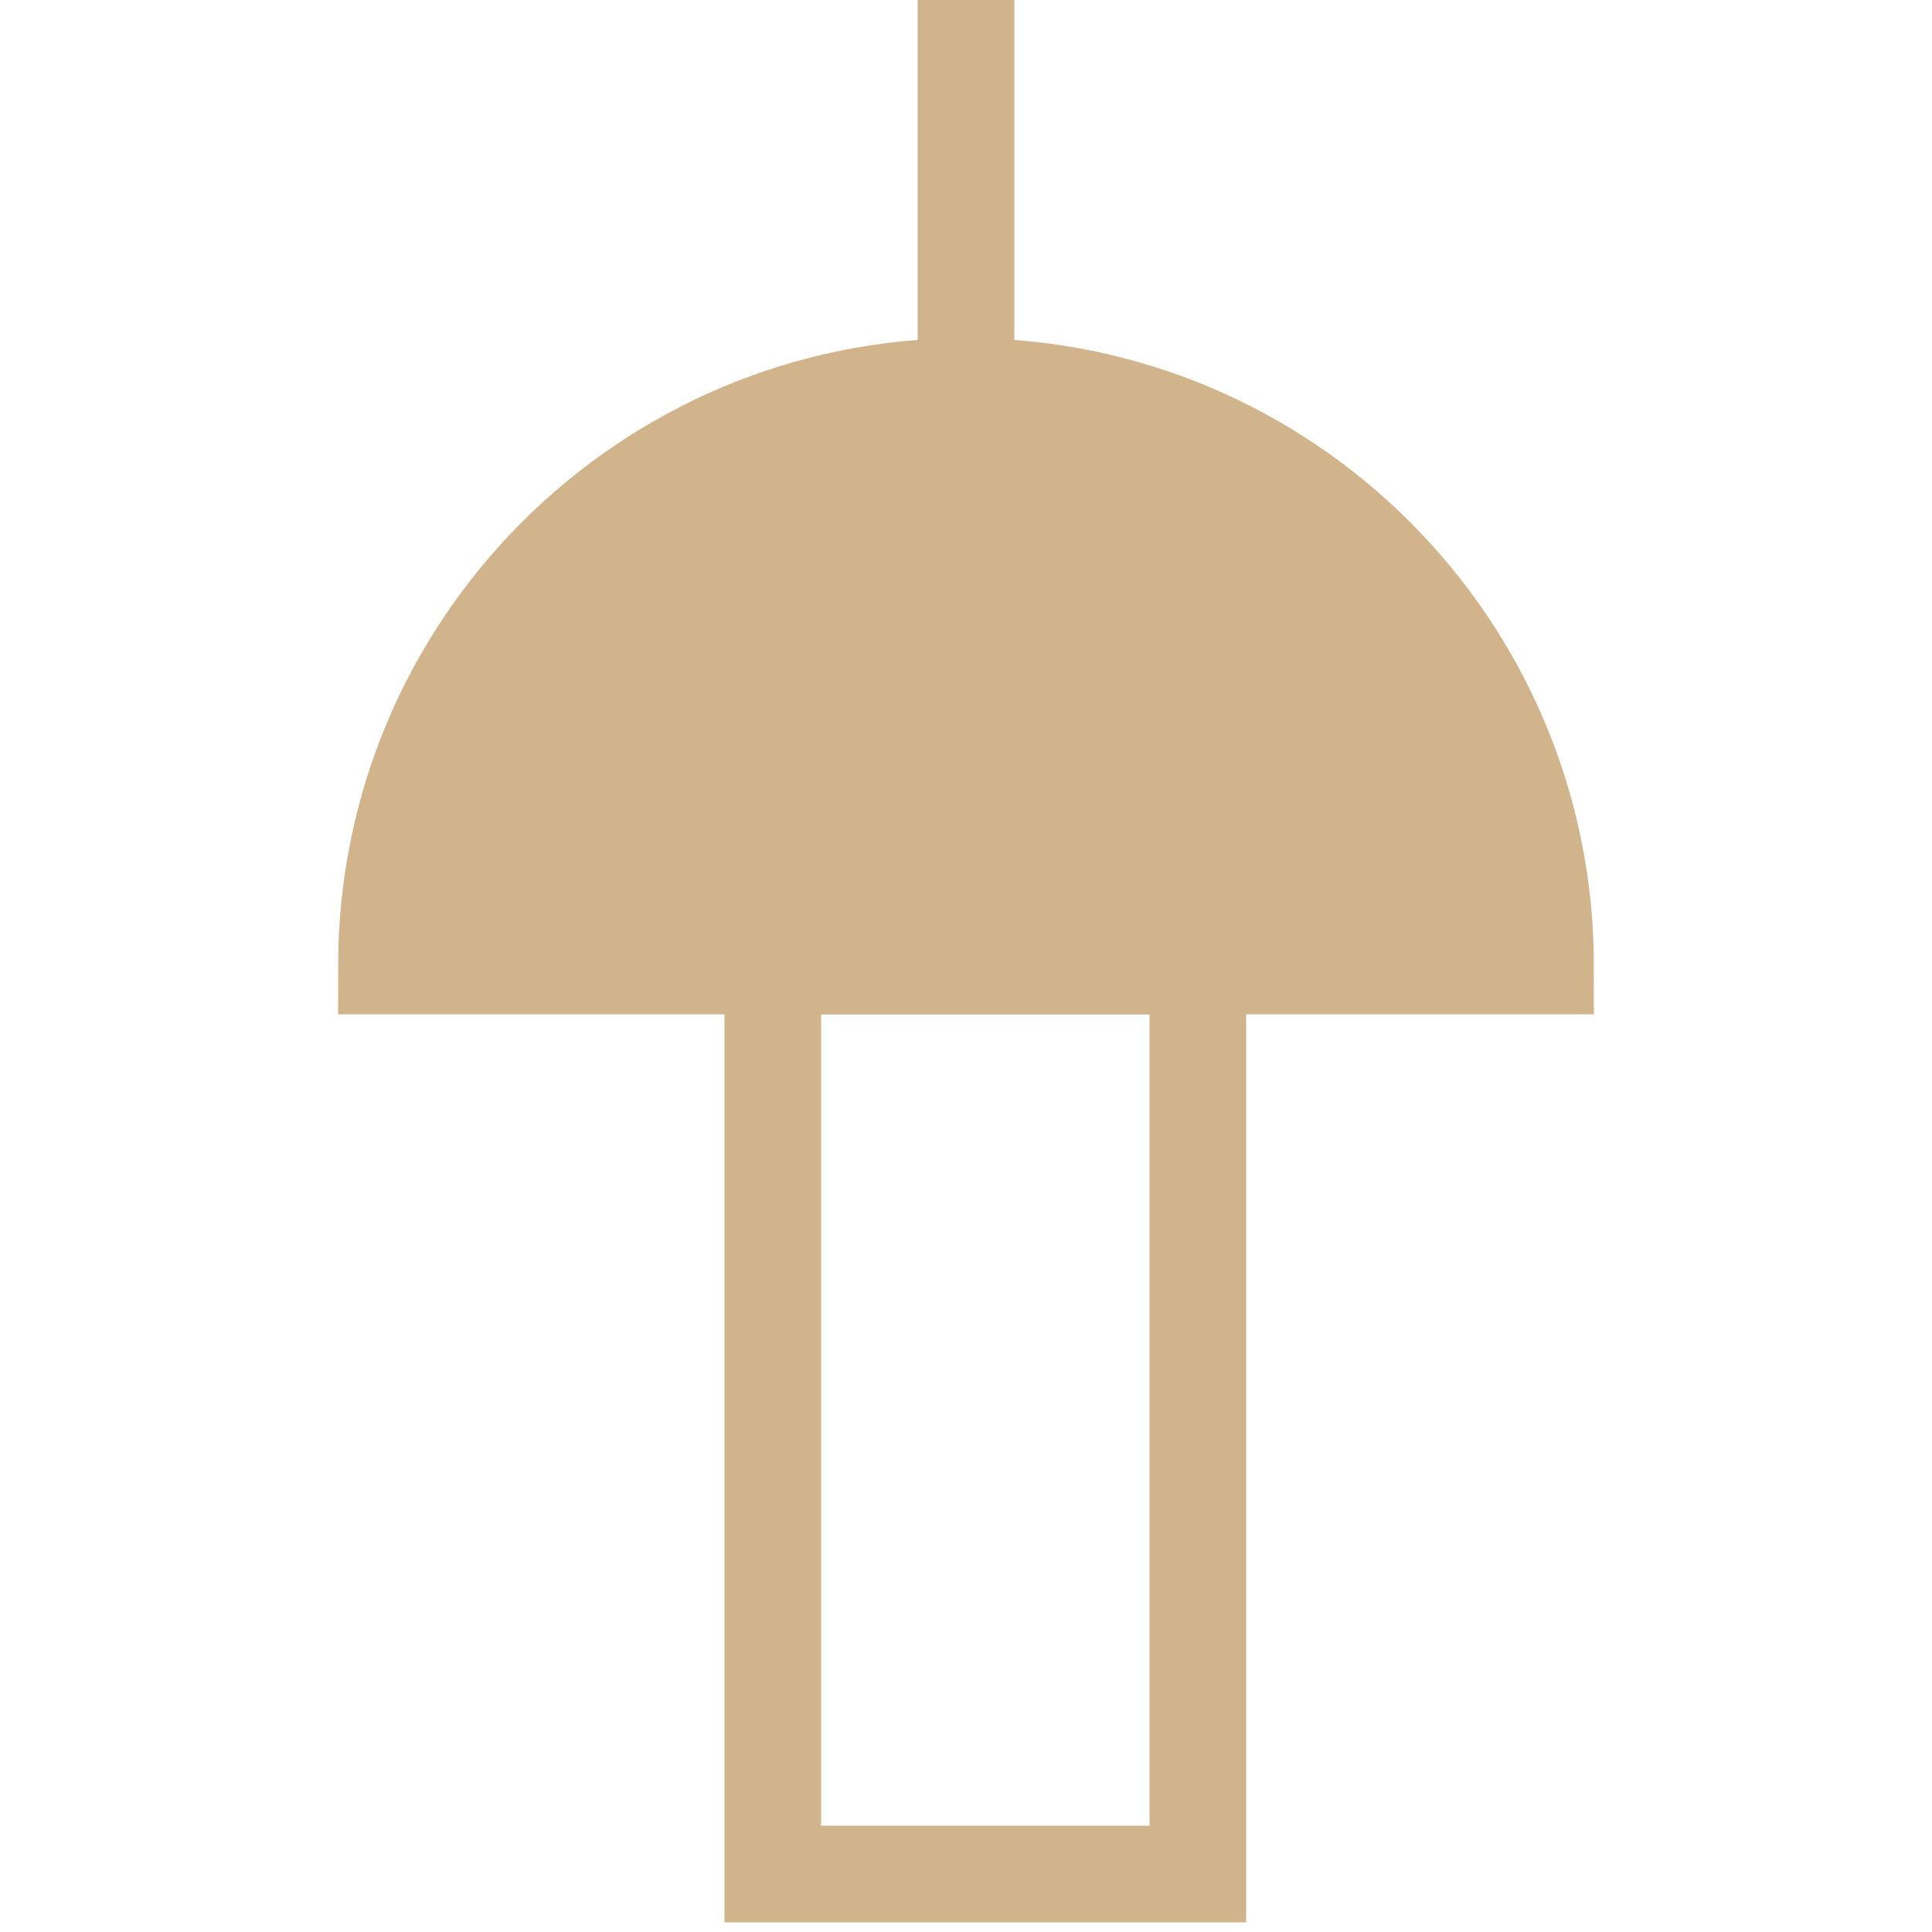
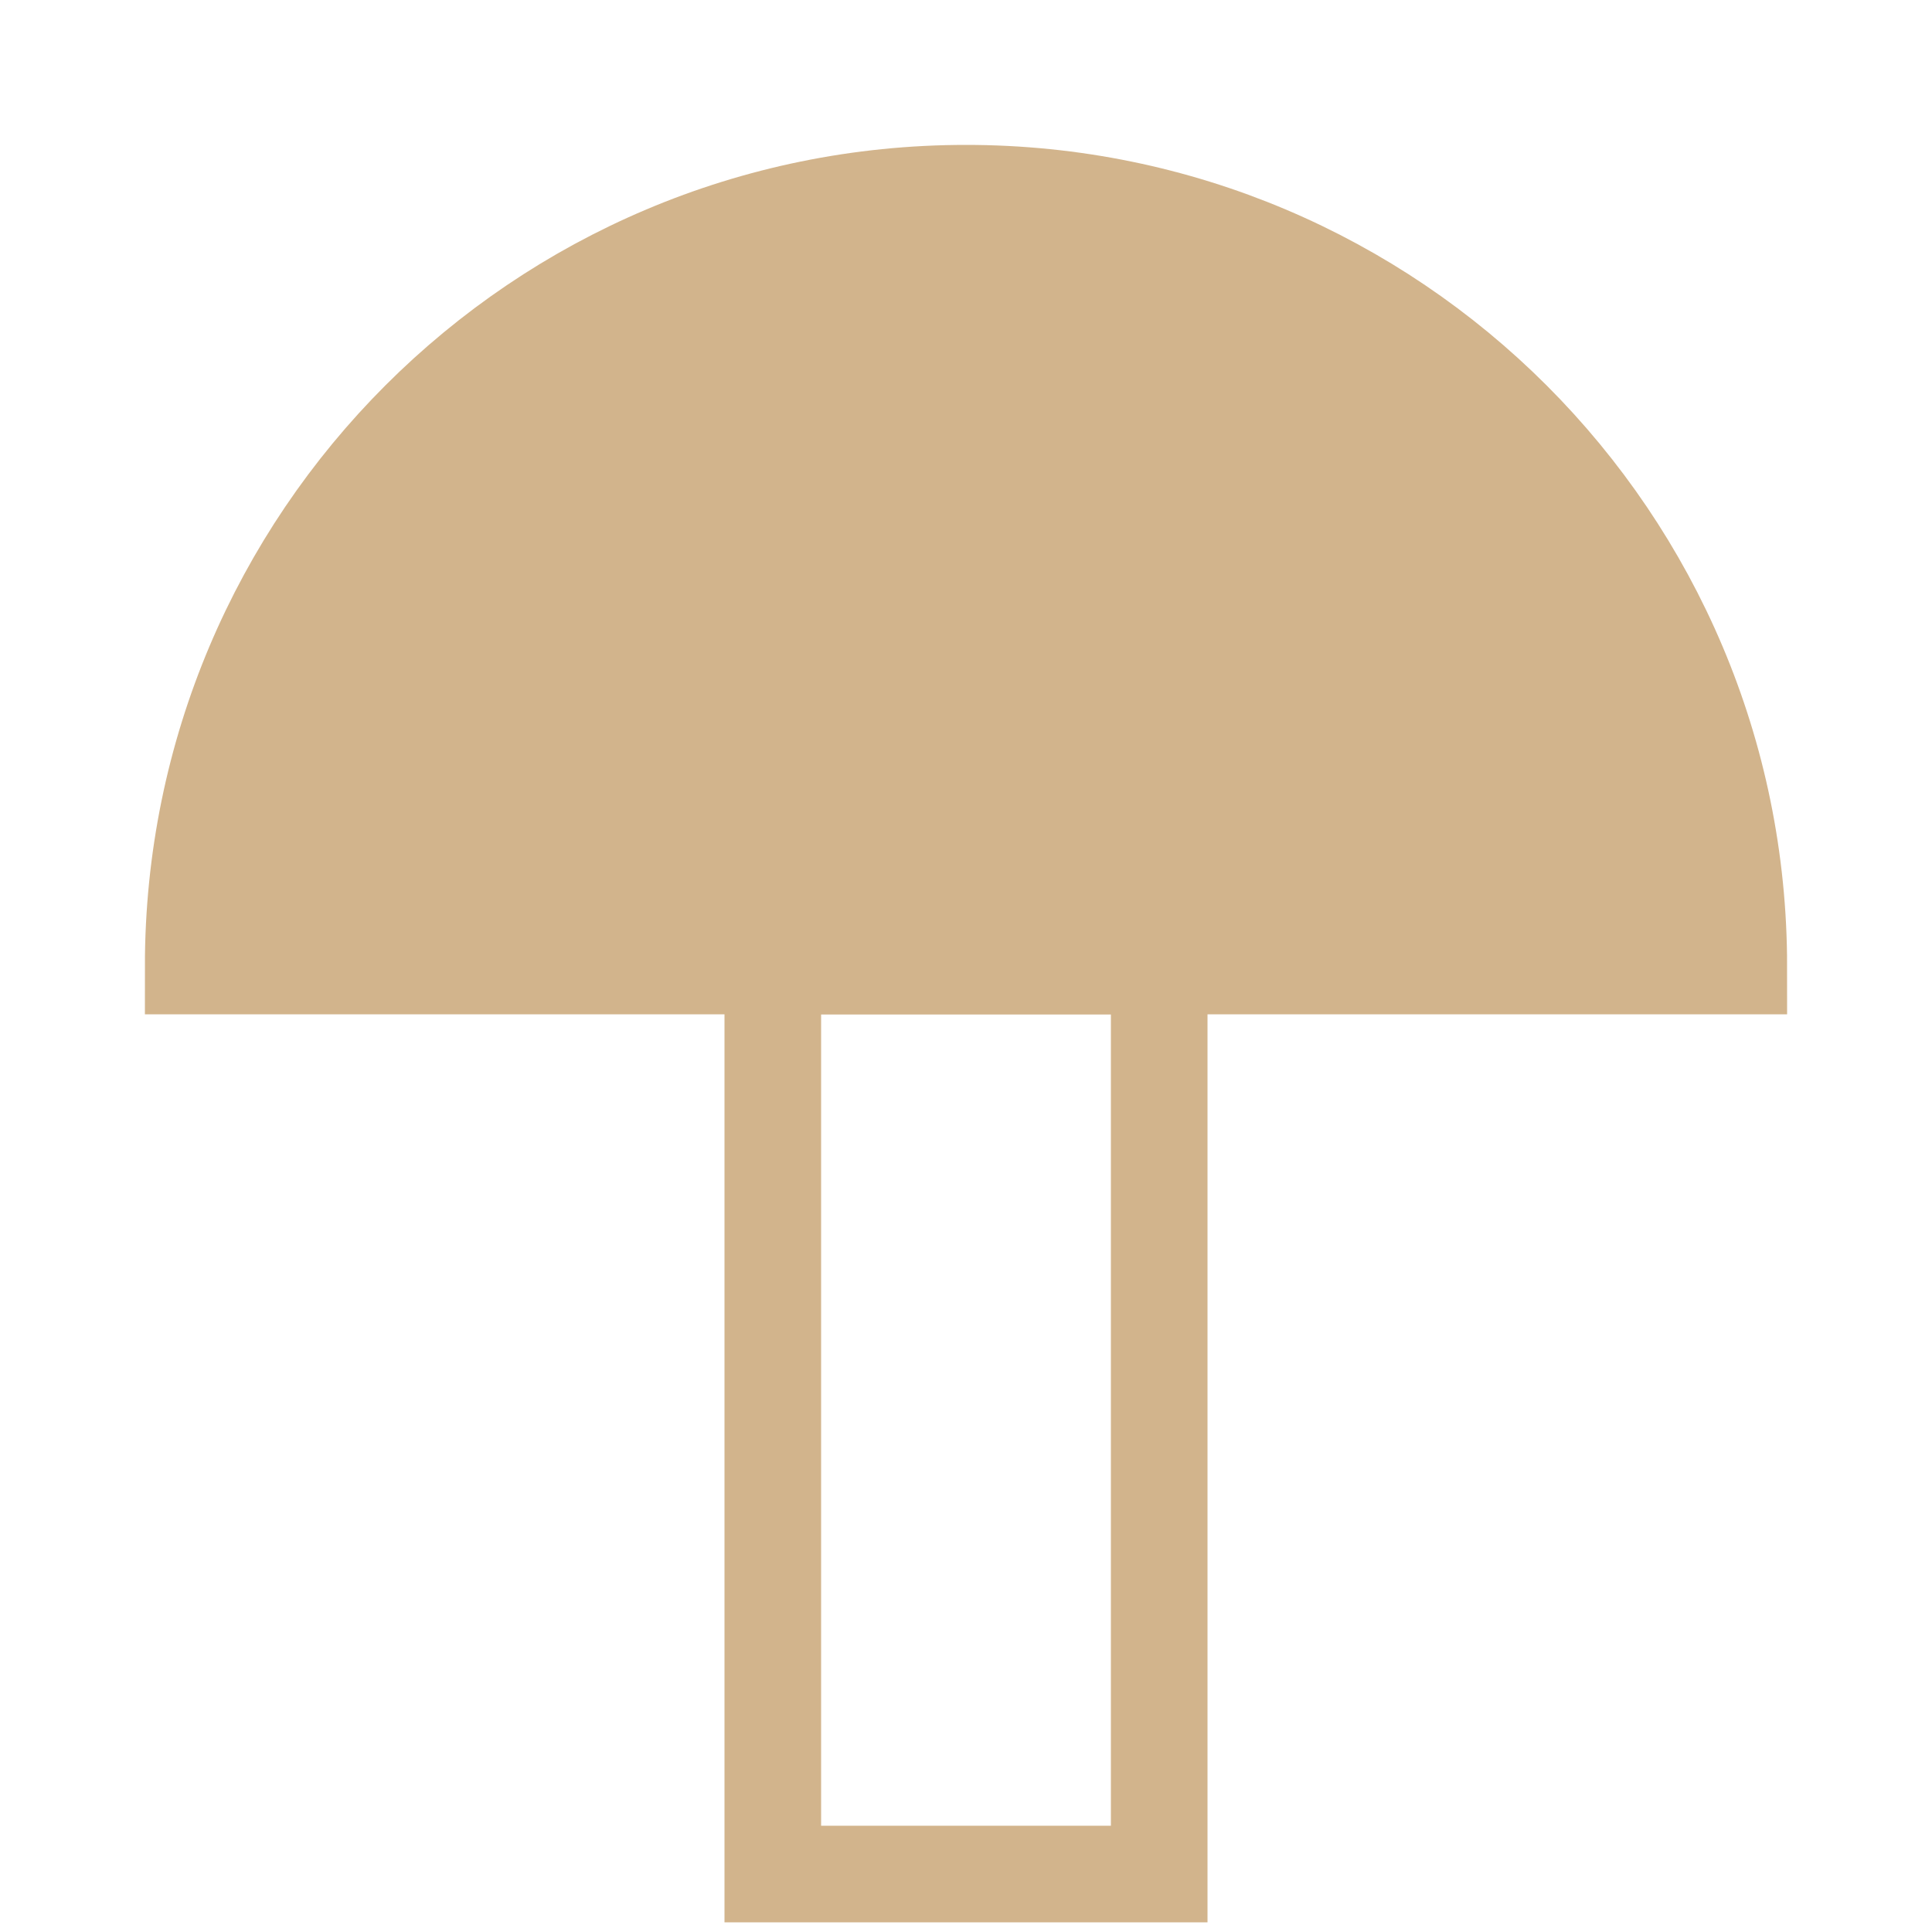
<svg xmlns="http://www.w3.org/2000/svg" version="1.1" viewBox="0 0 100 100">
-   <g fill="Tan" stroke="Tan" stroke-width="5">
-     <path d="M 20 50 A 30 30 0 0 1 80 50 Z" />
-     <line x1="50" y1="20" x2="50" y2="0" />
-     <rect x="40" y="50" width="22" height="47" fill="none" />
+   <g fill="tan" stroke="tan" stroke-width="5">
+     <path d="M 10 50 A 40 40 0 0 1 90 50 Z" />
+     <rect x="40" y="50" width="20" height="47" fill="none" />
  </g>
</svg>
